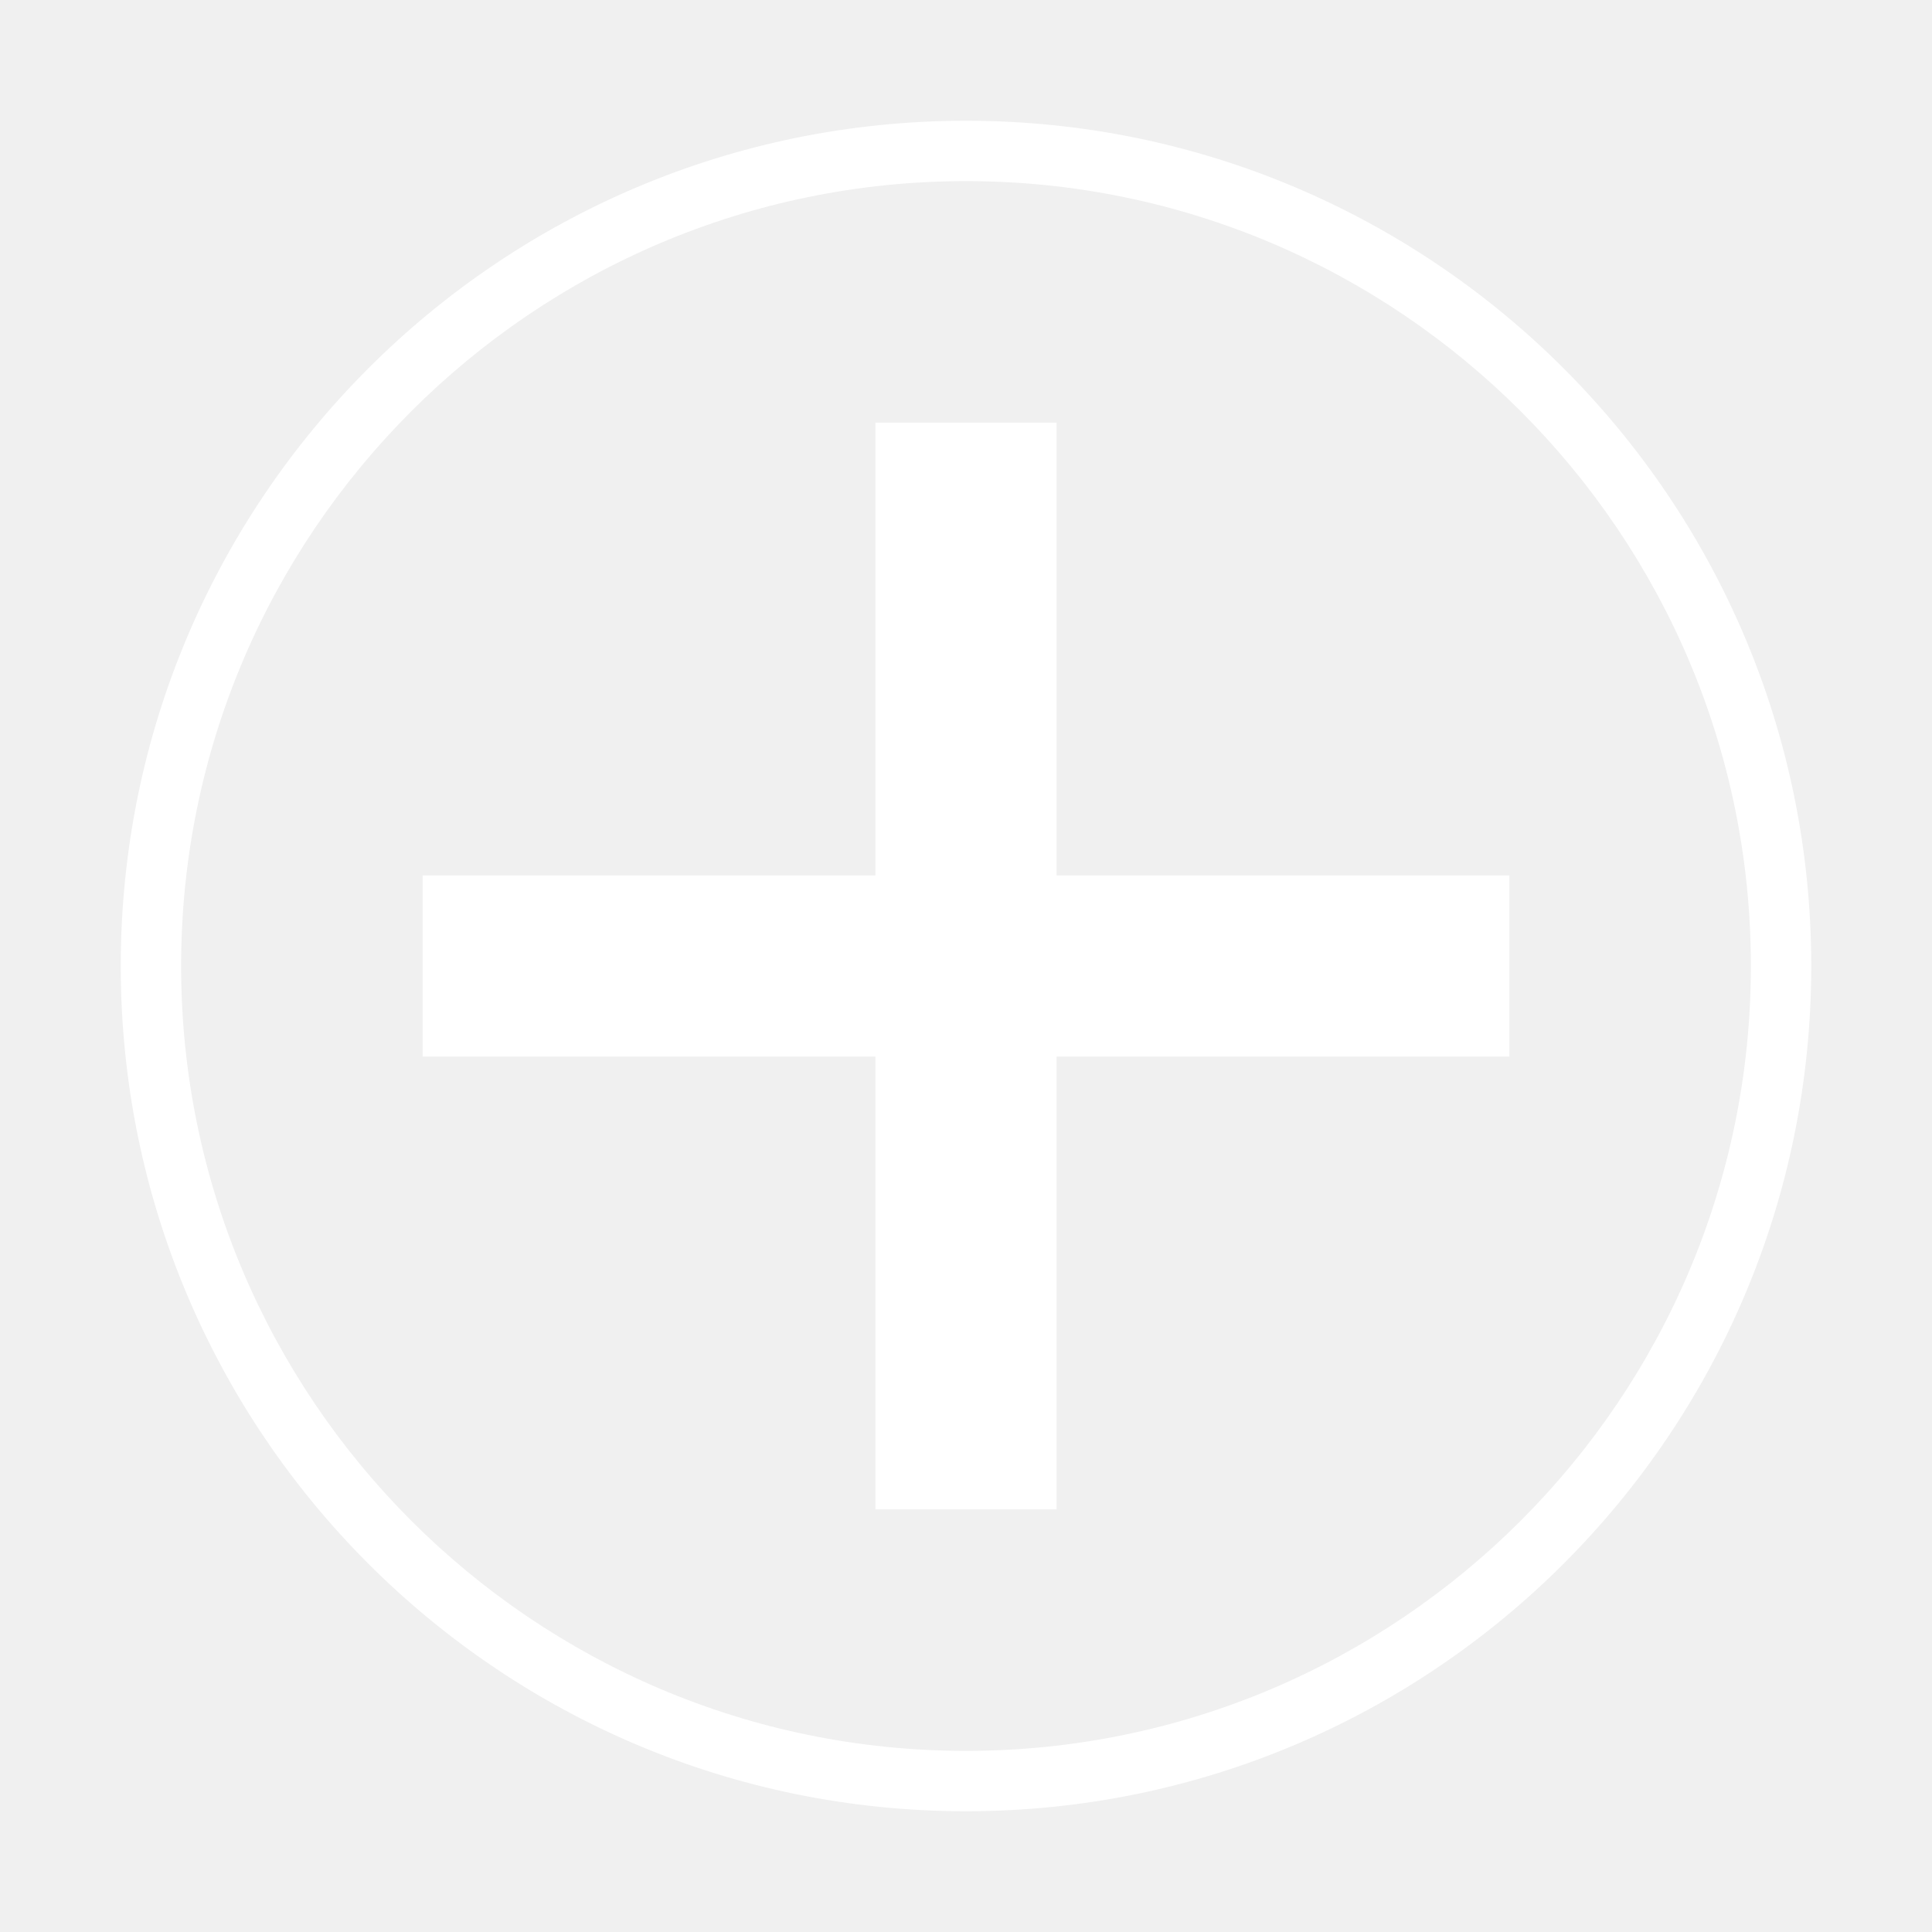
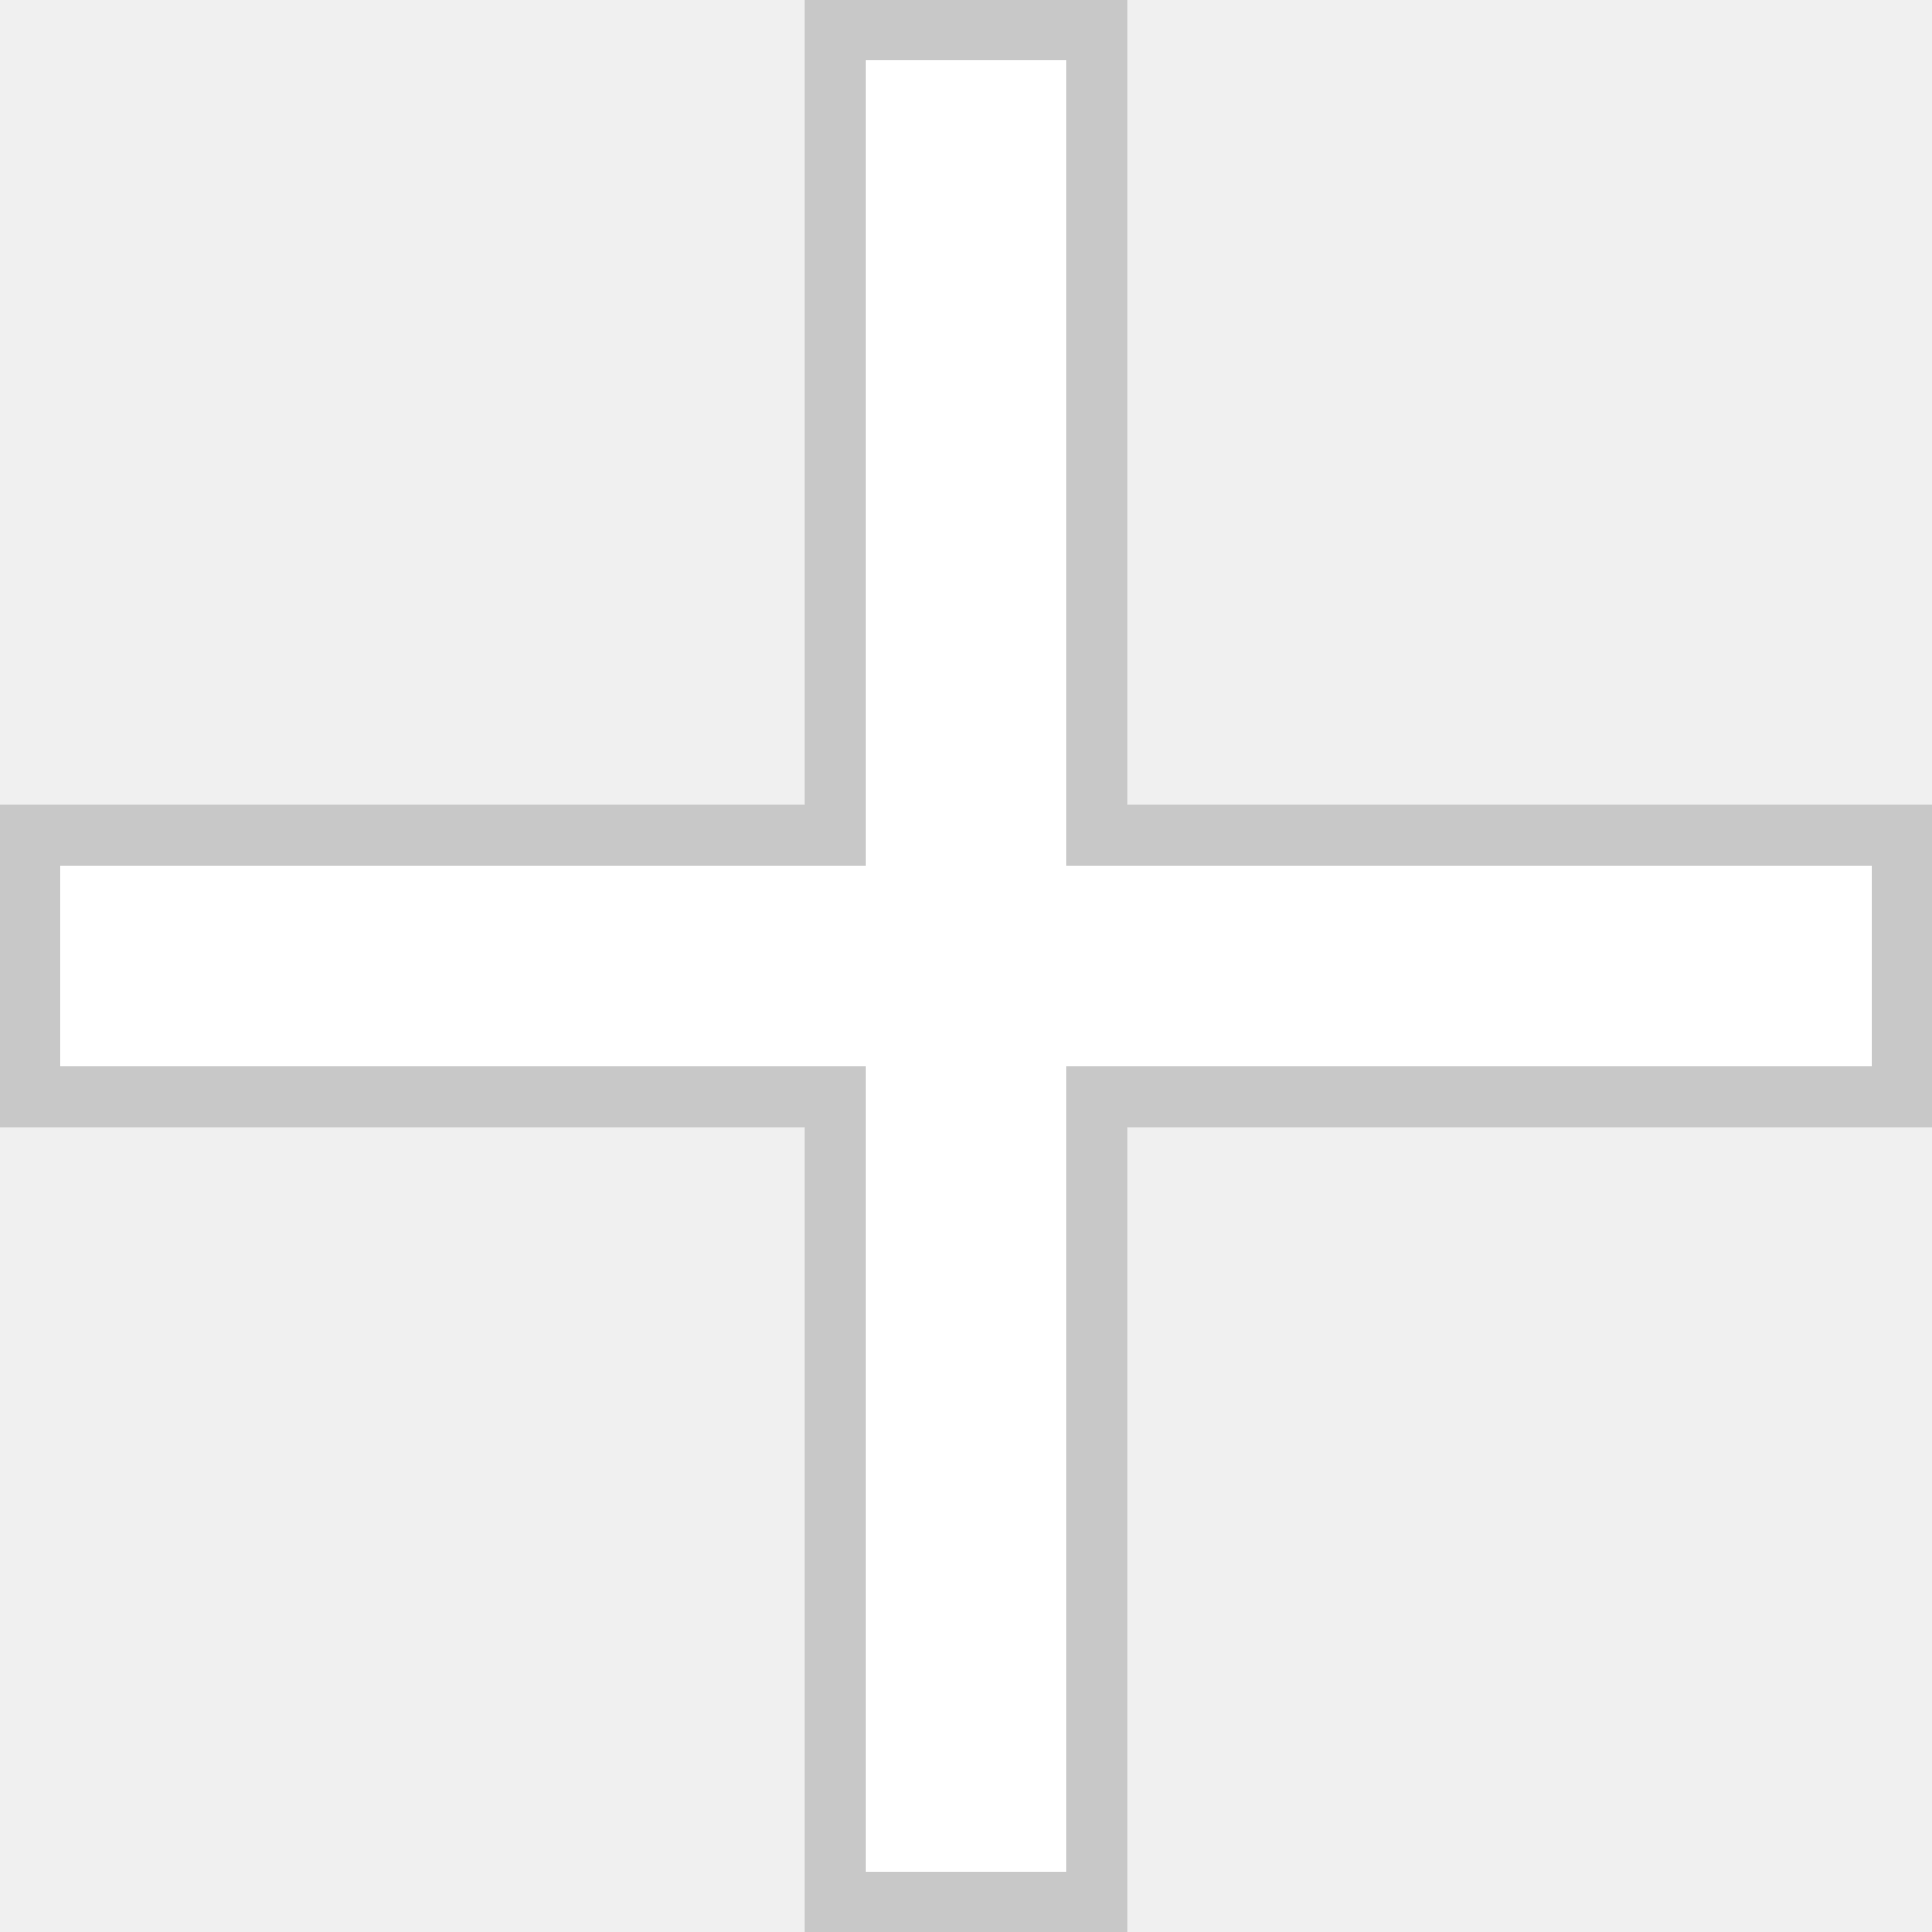
<svg xmlns="http://www.w3.org/2000/svg" width="32" height="32" viewBox="0 0 32 32">
-   <path fill="#FFF" d="M16 3c7.168 0 13 5.832 13 13s-5.832 13-13 13S3 23.168 3 16 8.832 3 16 3m0-1C8.268 2 2 8.27 2 16c0 7.732 6.268 14 14 14 7.73 0 14-6.268 14-14 0-7.73-6.27-14-14-14zm9 12.5h-7.5V7h-3v7.5H7v3h7.5V25h3v-7.5H25v-3z" />
+   <path fill="#FFF" d="M13.833 31.5V18.167H.5v-4.334h13.333V.5h4.334v13.333H31.5v4.334H18.167V31.5" />
+   <path fill="#C8C8C8" d="M17.667 1v13.333H31v3.334H17.667V31h-3.334V17.667H1v-3.334h13.333V1h3.334m1-1h-5.334v13.333H0v5.334h13.333V32h5.334V18.667H32v-5.334H18.667V0z" />
</svg>
